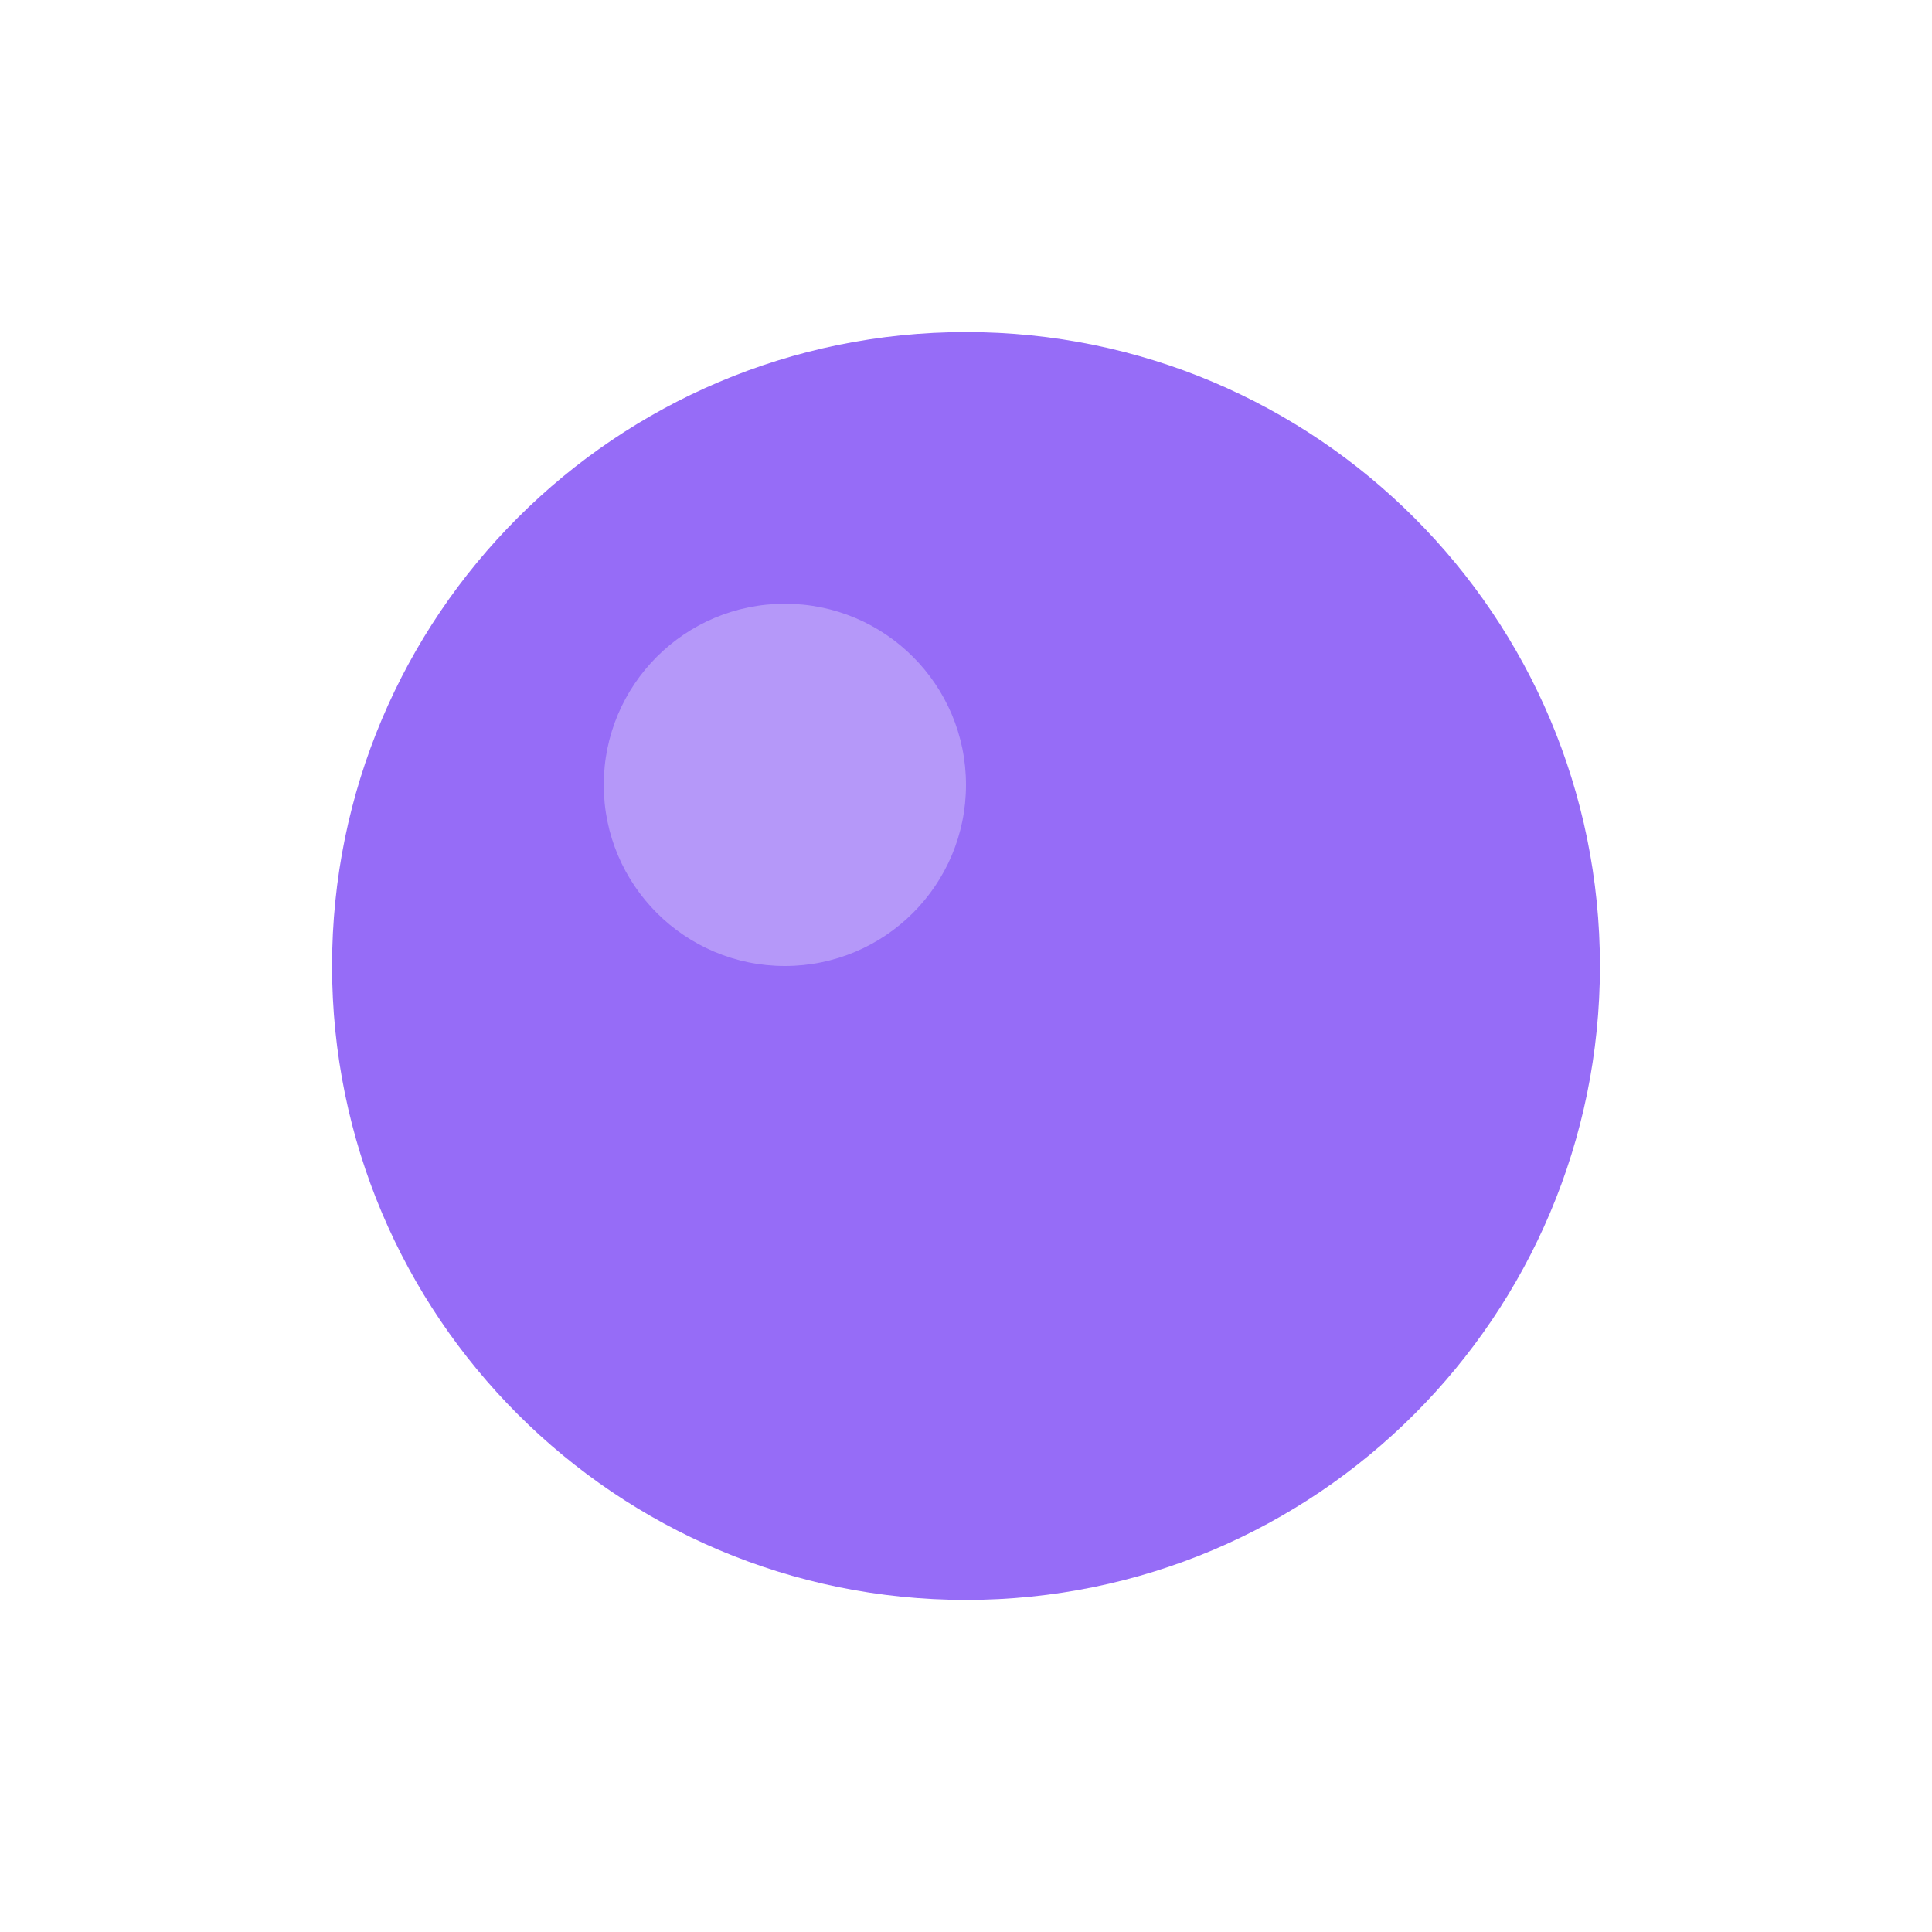
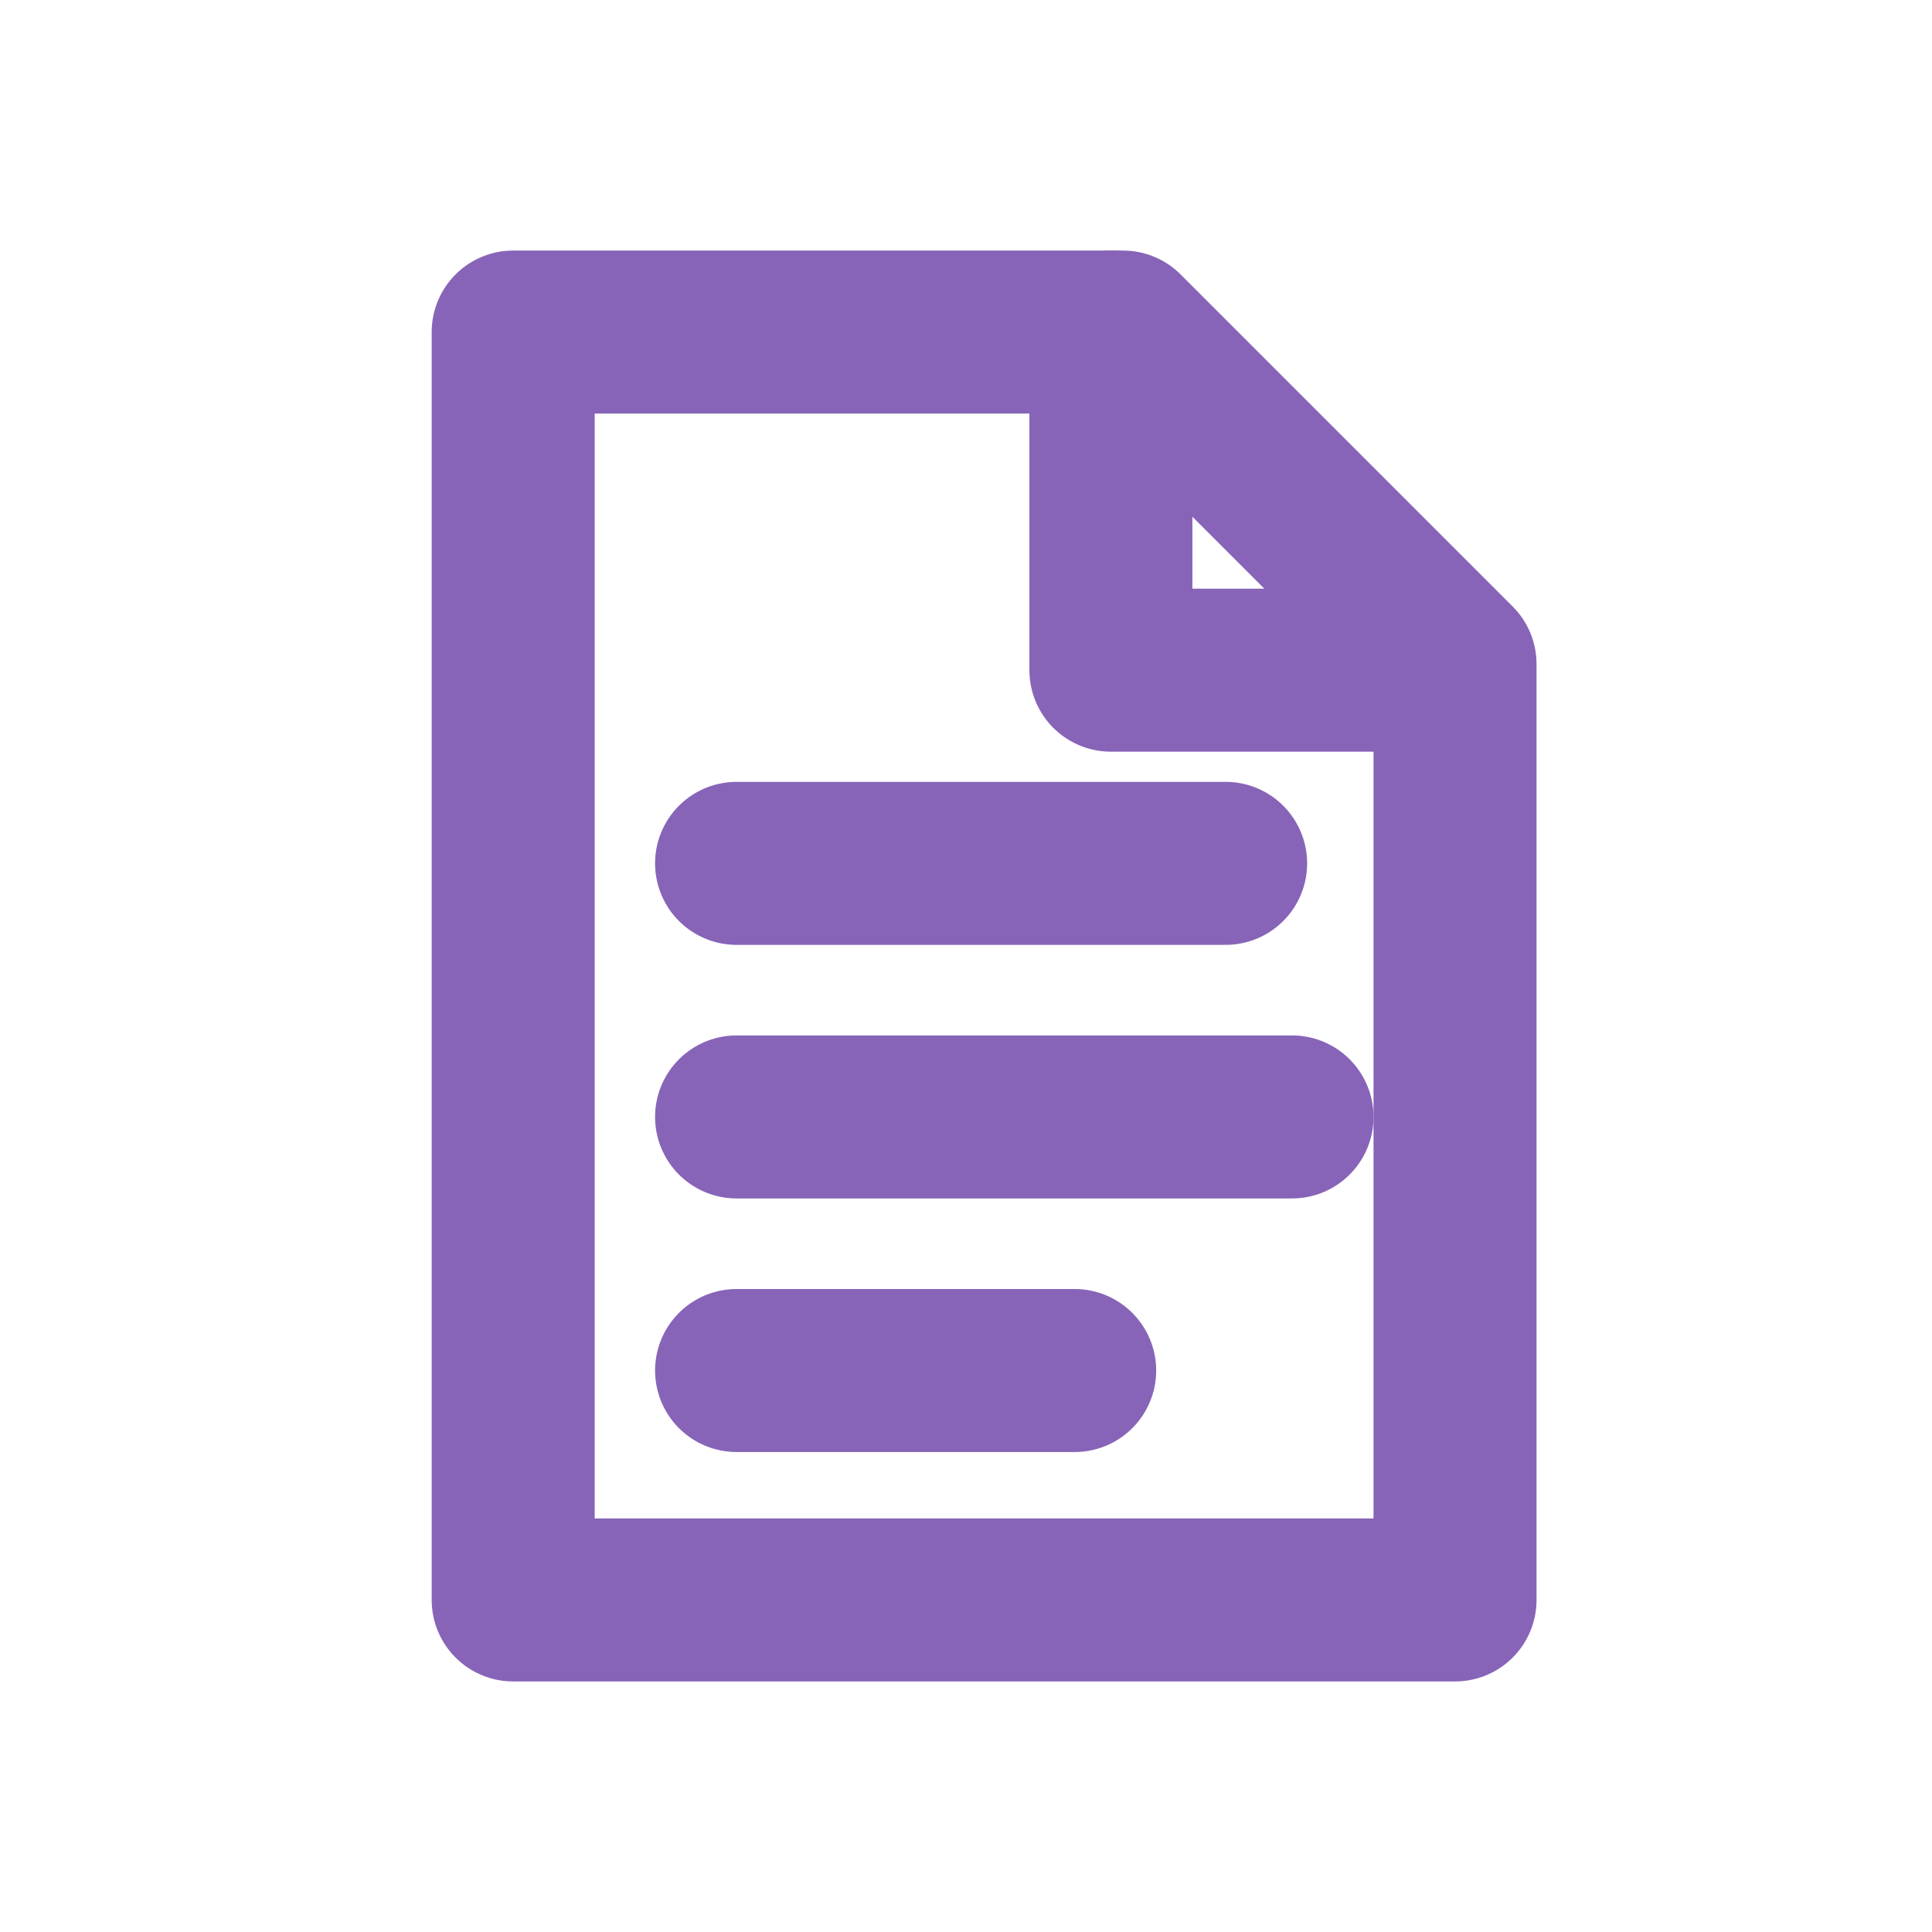
- <svg xmlns="http://www.w3.org/2000/svg" width="16" height="16" viewBox="0 0 16 16">
-   <circle cx="8" cy="8" r="5" fill="#8b5cf6" stroke="#8b5cf6" stroke-width="0.5" opacity="0.9" />
-   <circle cx="6.5" cy="6.5" r="1.5" fill="rgba(255,255,255,0.3)" />
+ <svg xmlns="http://www.w3.org/2000/svg" width="16" height="16" viewBox="0 0 16 16" fill="none">
+   <path d="M4.25 2.75H9.3L12.05 5.5V13.25H4.25V2.75Z" stroke="#8764B8" stroke-width="1.35" stroke-linejoin="round" />
+   <path d="M9.2 2.75V5.55H12" stroke="#8764B8" stroke-width="1.35" stroke-linecap="round" stroke-linejoin="round" />
+   <path d="M6.1 7.15H10.15" stroke="#8764B8" stroke-width="1.35" stroke-linecap="round" />
+   <path d="M6.1 9.25H10.7" stroke="#8764B8" stroke-width="1.35" stroke-linecap="round" />
+   <path d="M6.1 11.35H8.9" stroke="#8764B8" stroke-width="1.35" stroke-linecap="round" />
</svg>
